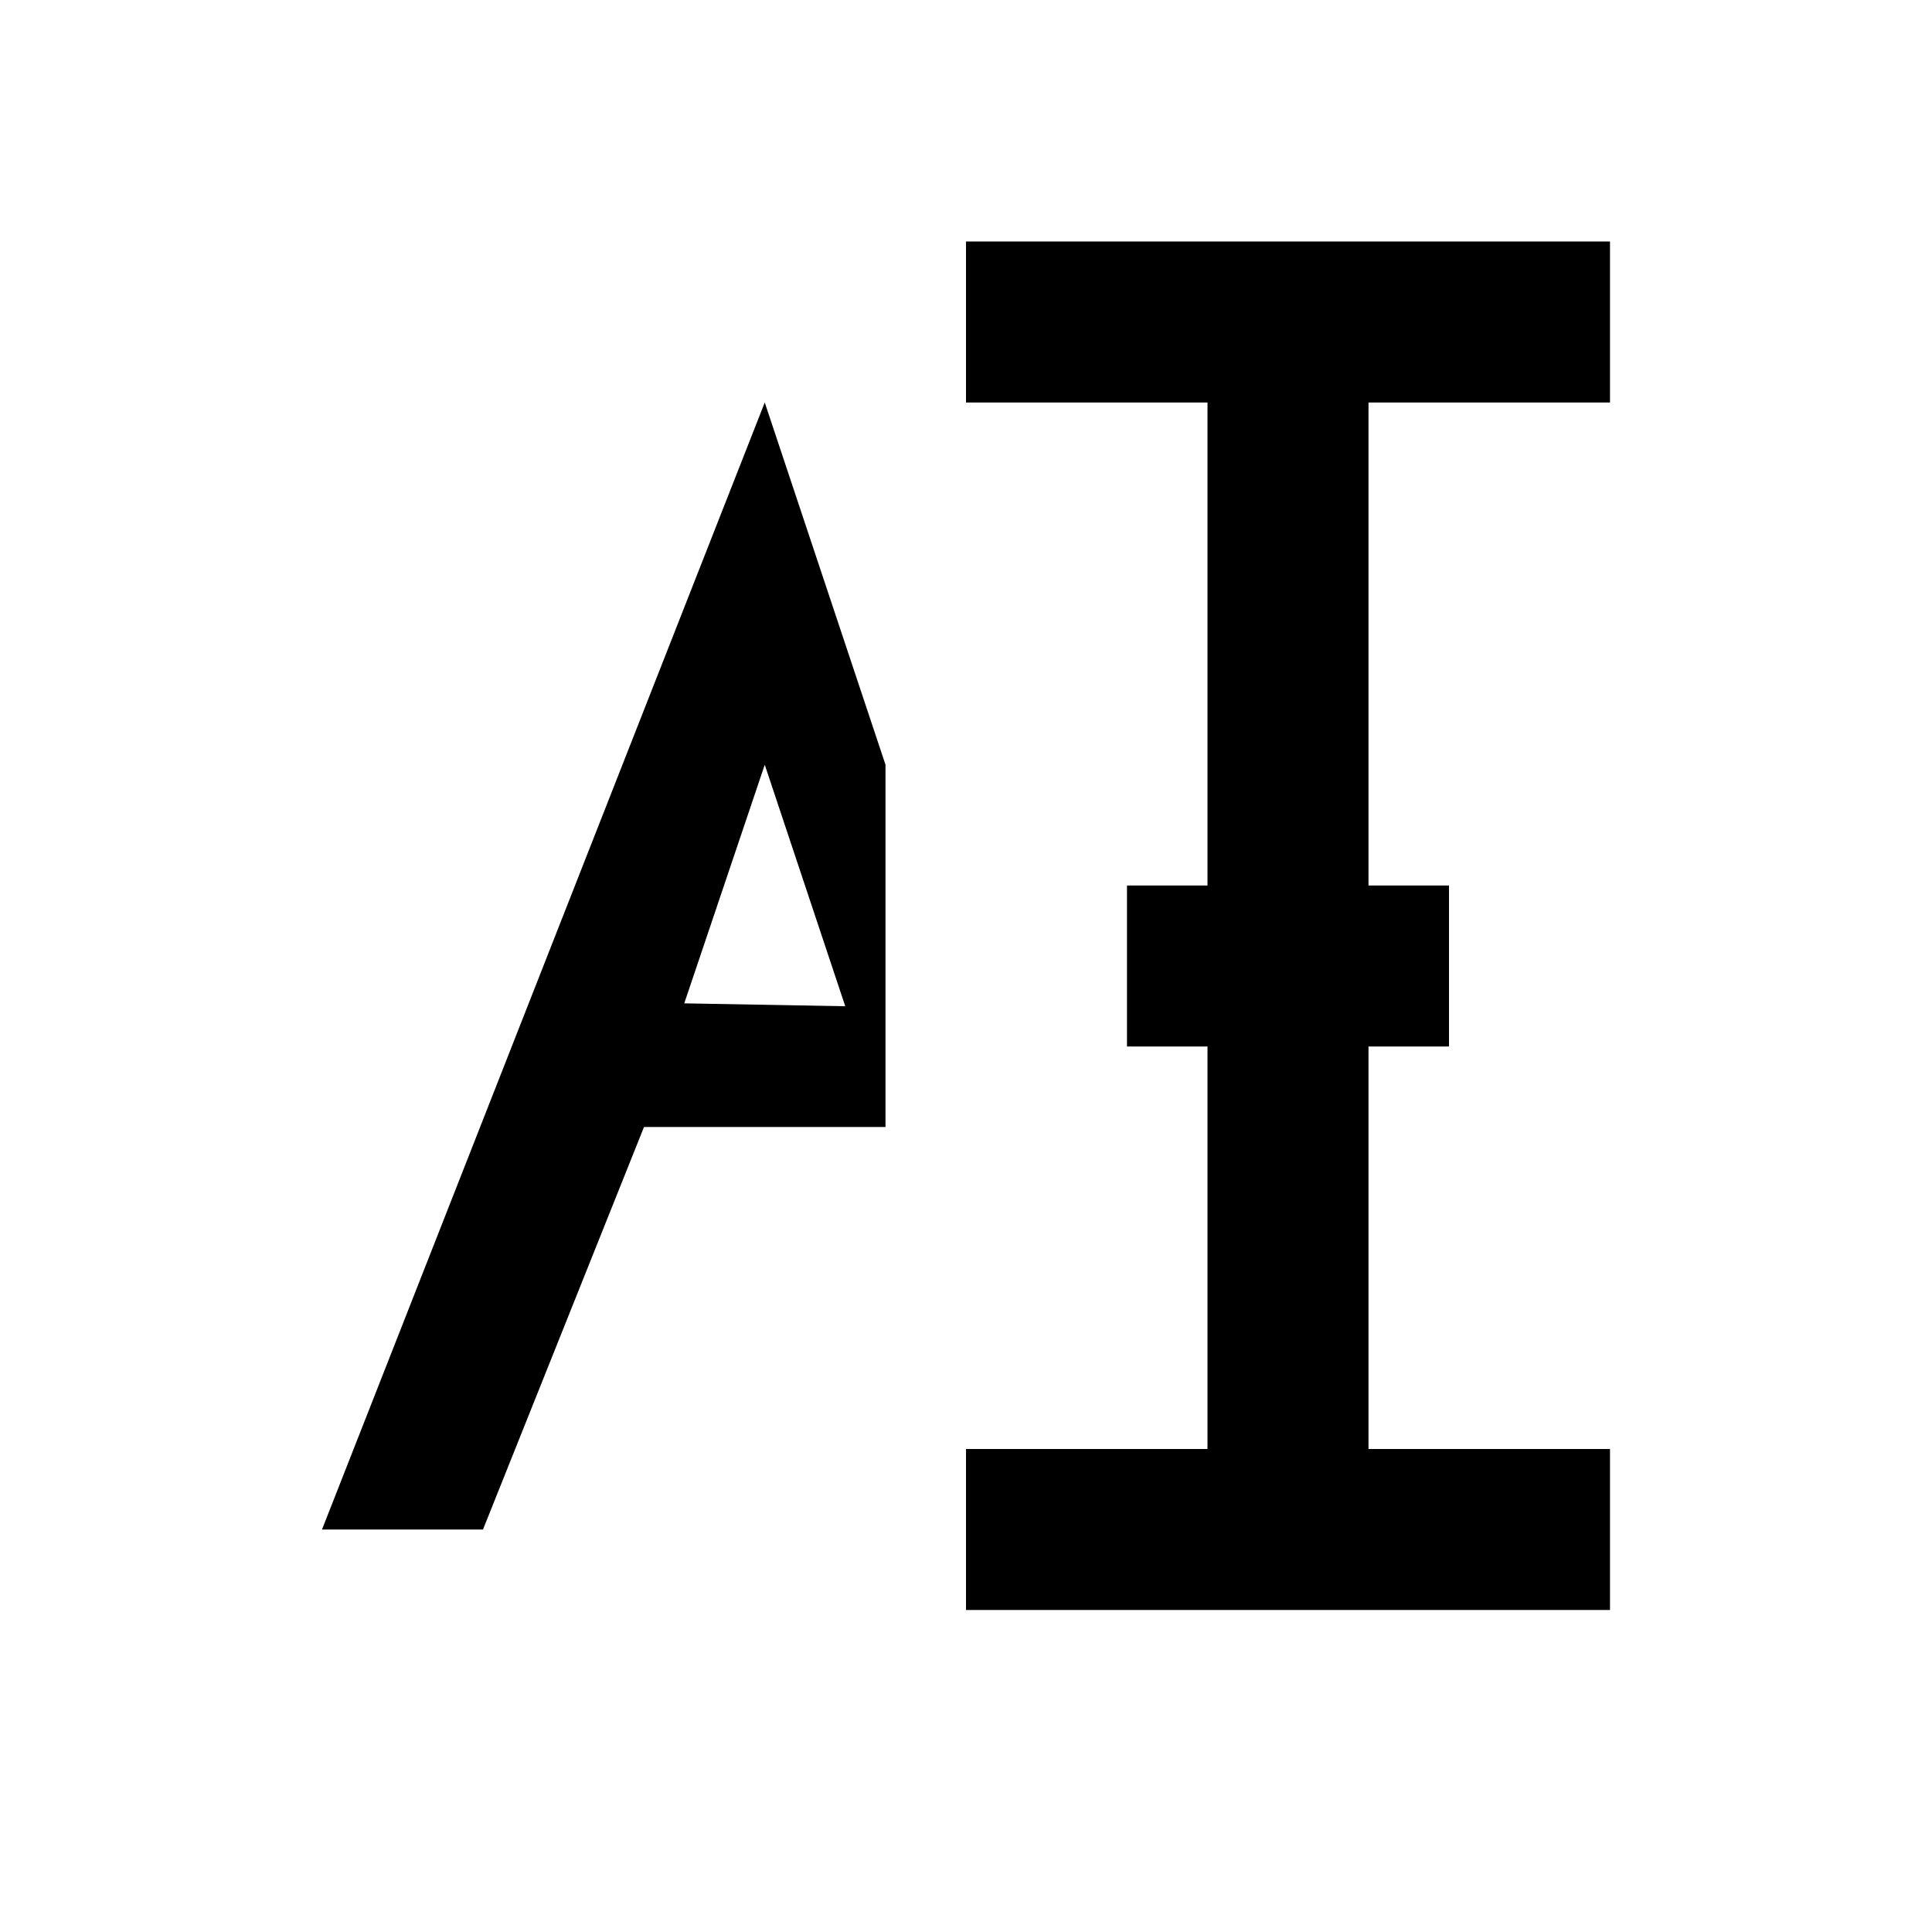
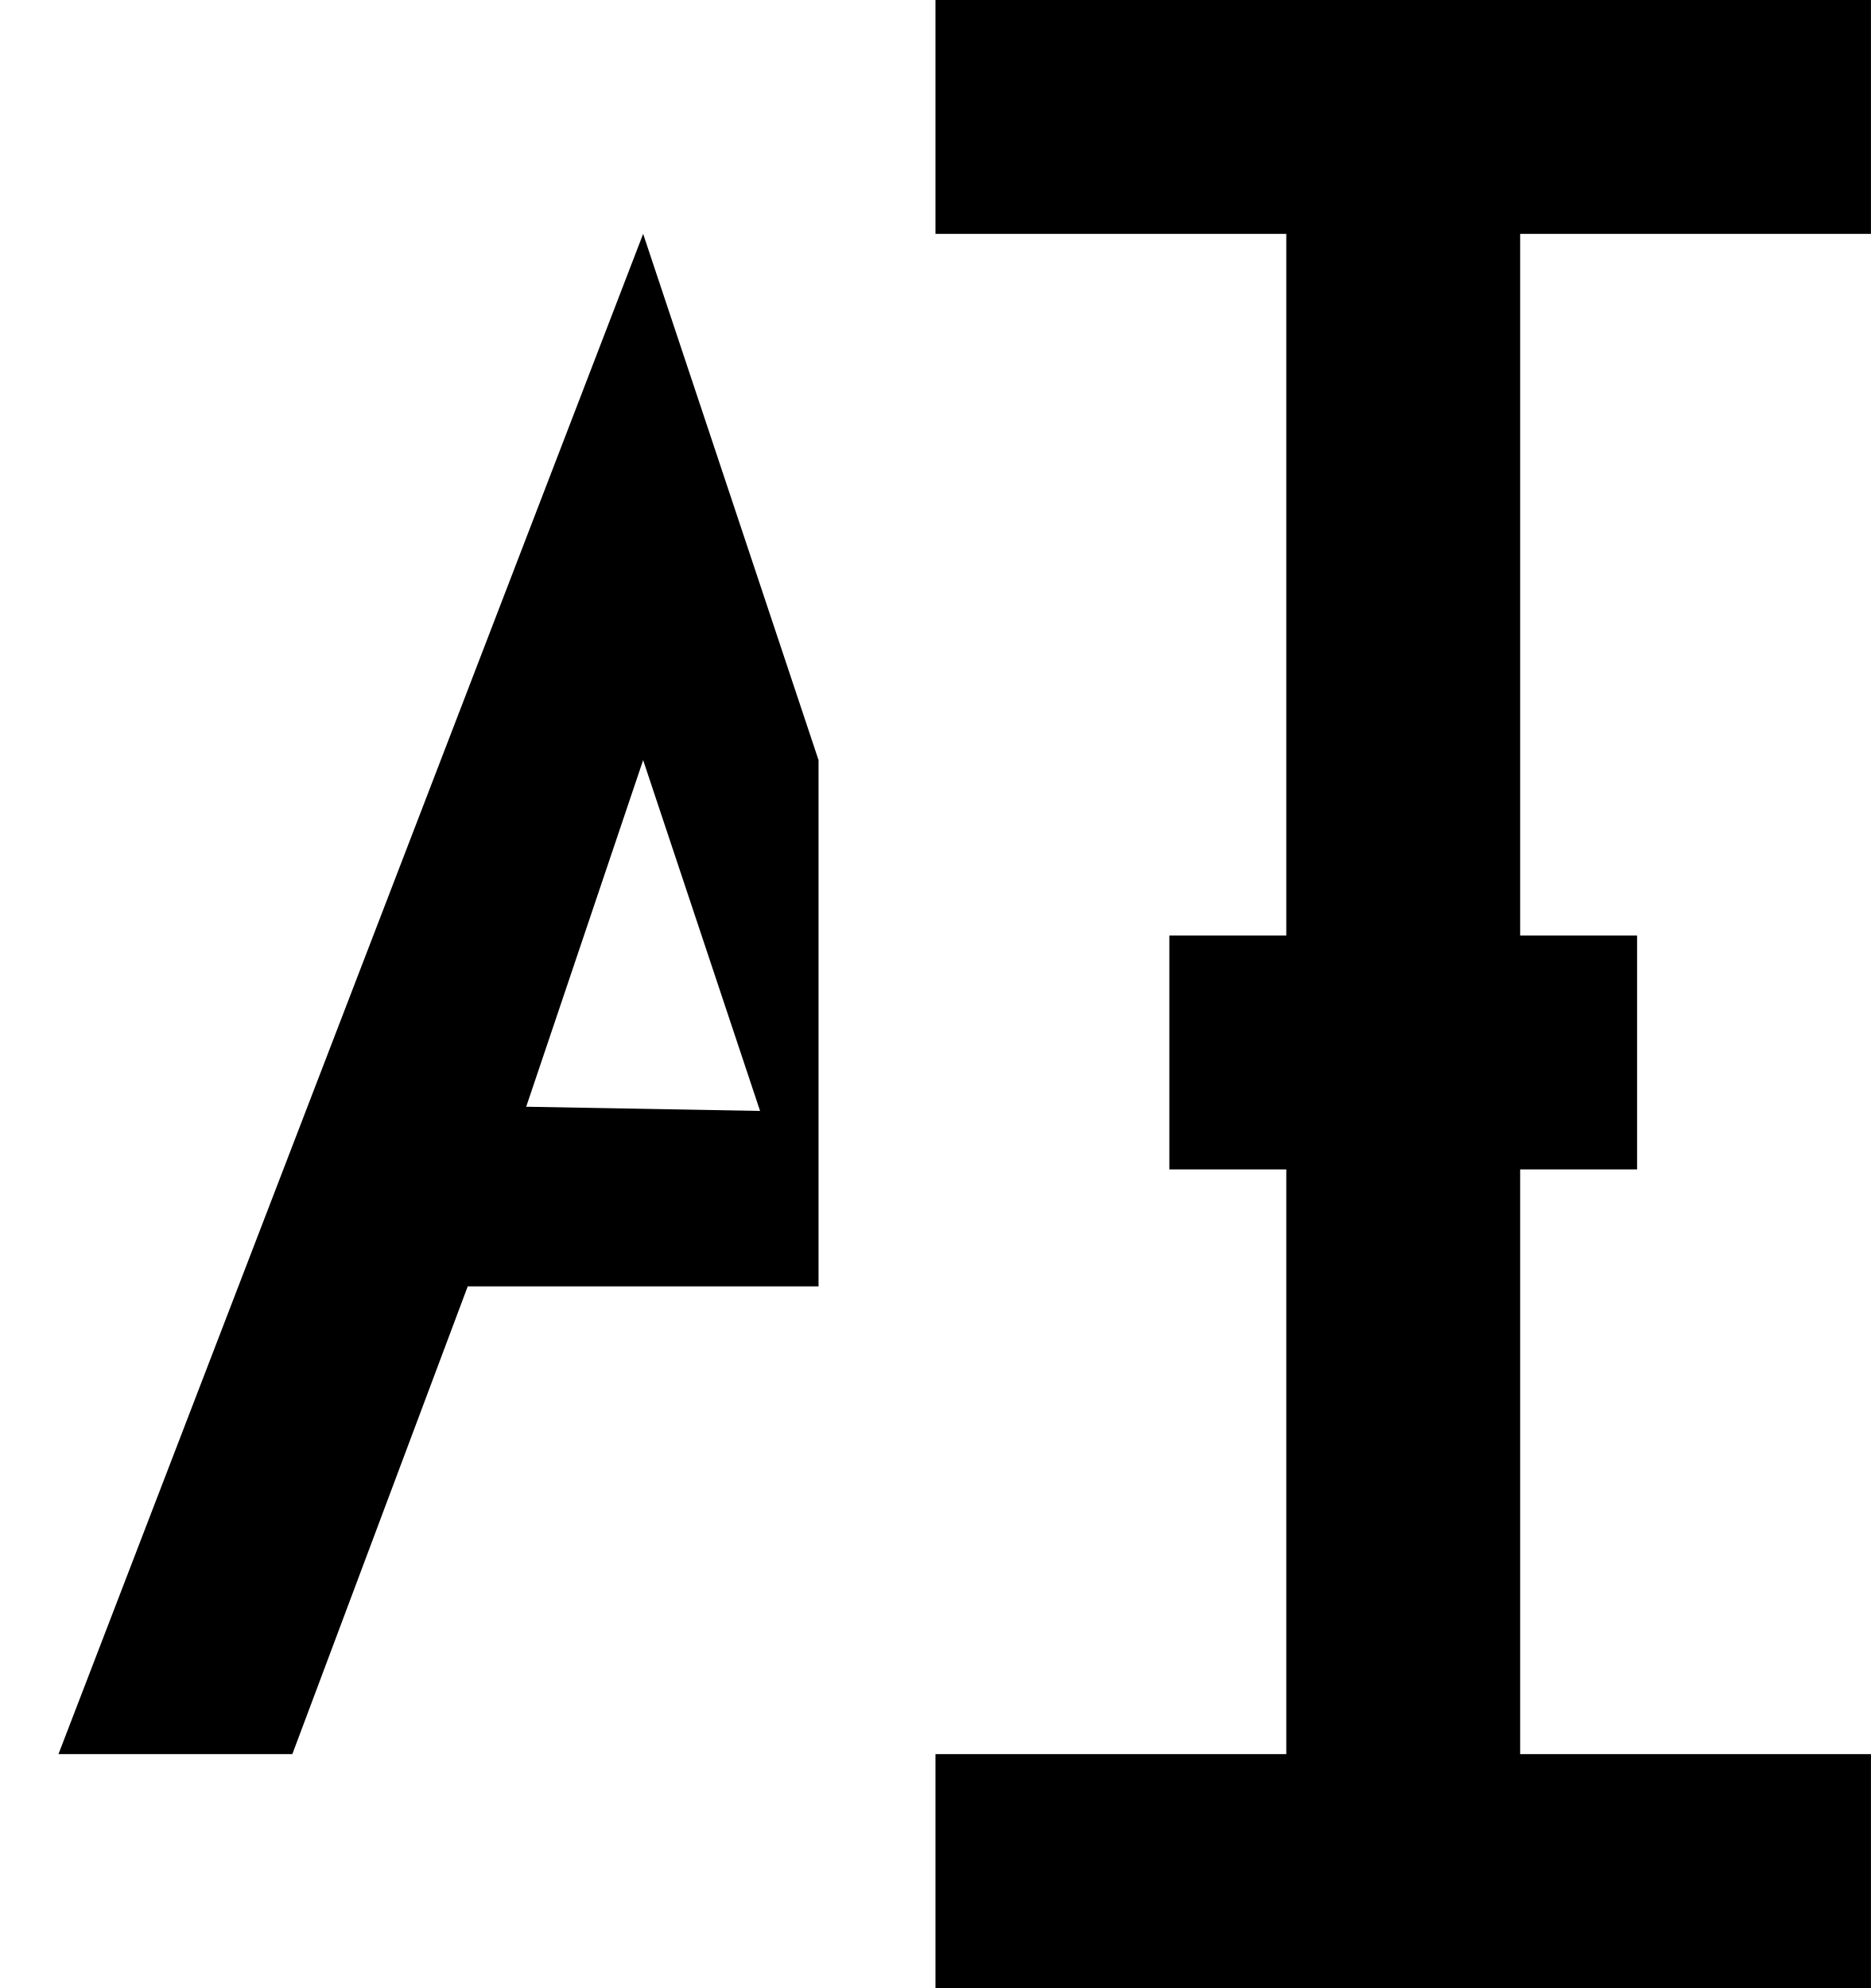
- <svg xmlns="http://www.w3.org/2000/svg" viewBox="0 0 24 24">
-   <path d="M12 3H20V5H17V11H18V13H17V18H20V20H12V18H15V13H14V11H15V5H12V3Z" />
-   <path fill-rule="evenodd" clip-rule="evenodd" d="M6 19L8 14L11 14L11 9.5L9.5 5L4 19L6 19ZM8.5 12.464L10.5 12.5L9.5 9.5L8.5 12.464Z" />
+ <svg xmlns="http://www.w3.org/2000/svg" viewBox="0 0 16 17">
+   <path d="M8 0H16V2H13V8H14V10H13V15H16V17H8V15H11V10H10V8H11V2H8V0Z" />
+   <path fill-rule="evenodd" clip-rule="evenodd" d="M2.5 15L4 11L7 11L7 6.5L5.5 2L0.5 15L2.5 15ZM4.5 9.464L6.5 9.5L5.5 6.5L4.5 9.464Z" />
</svg>
